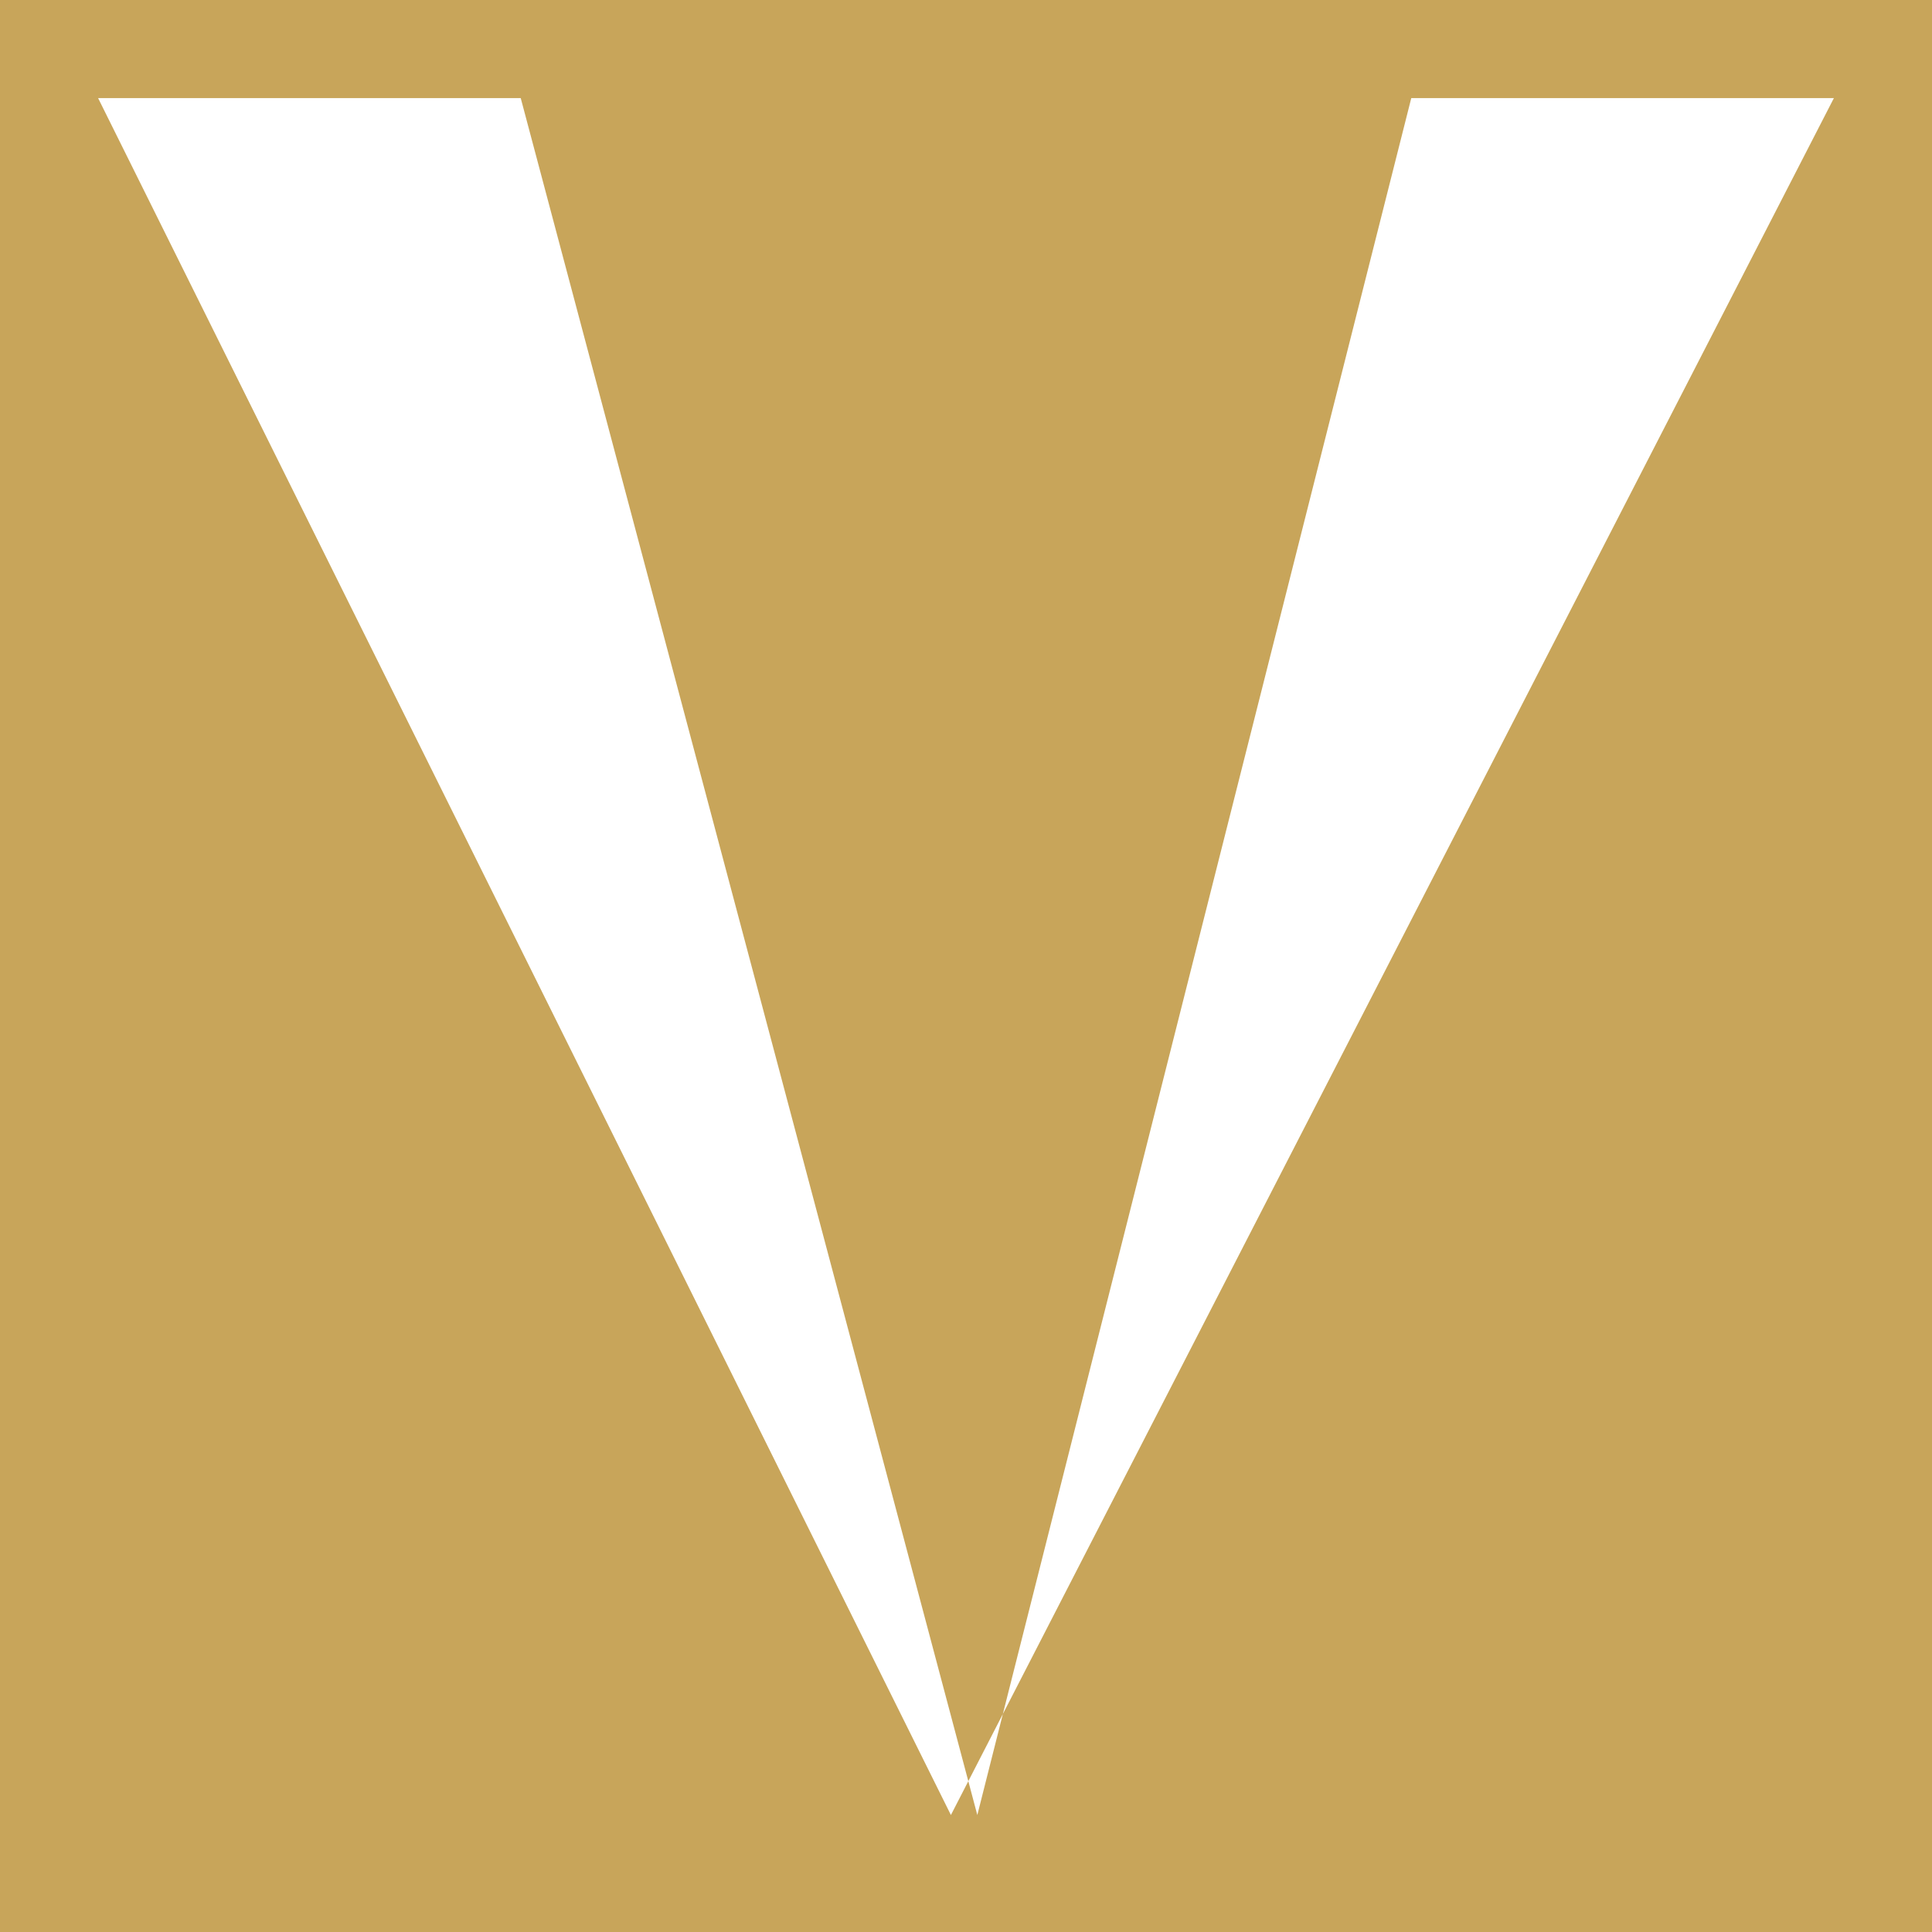
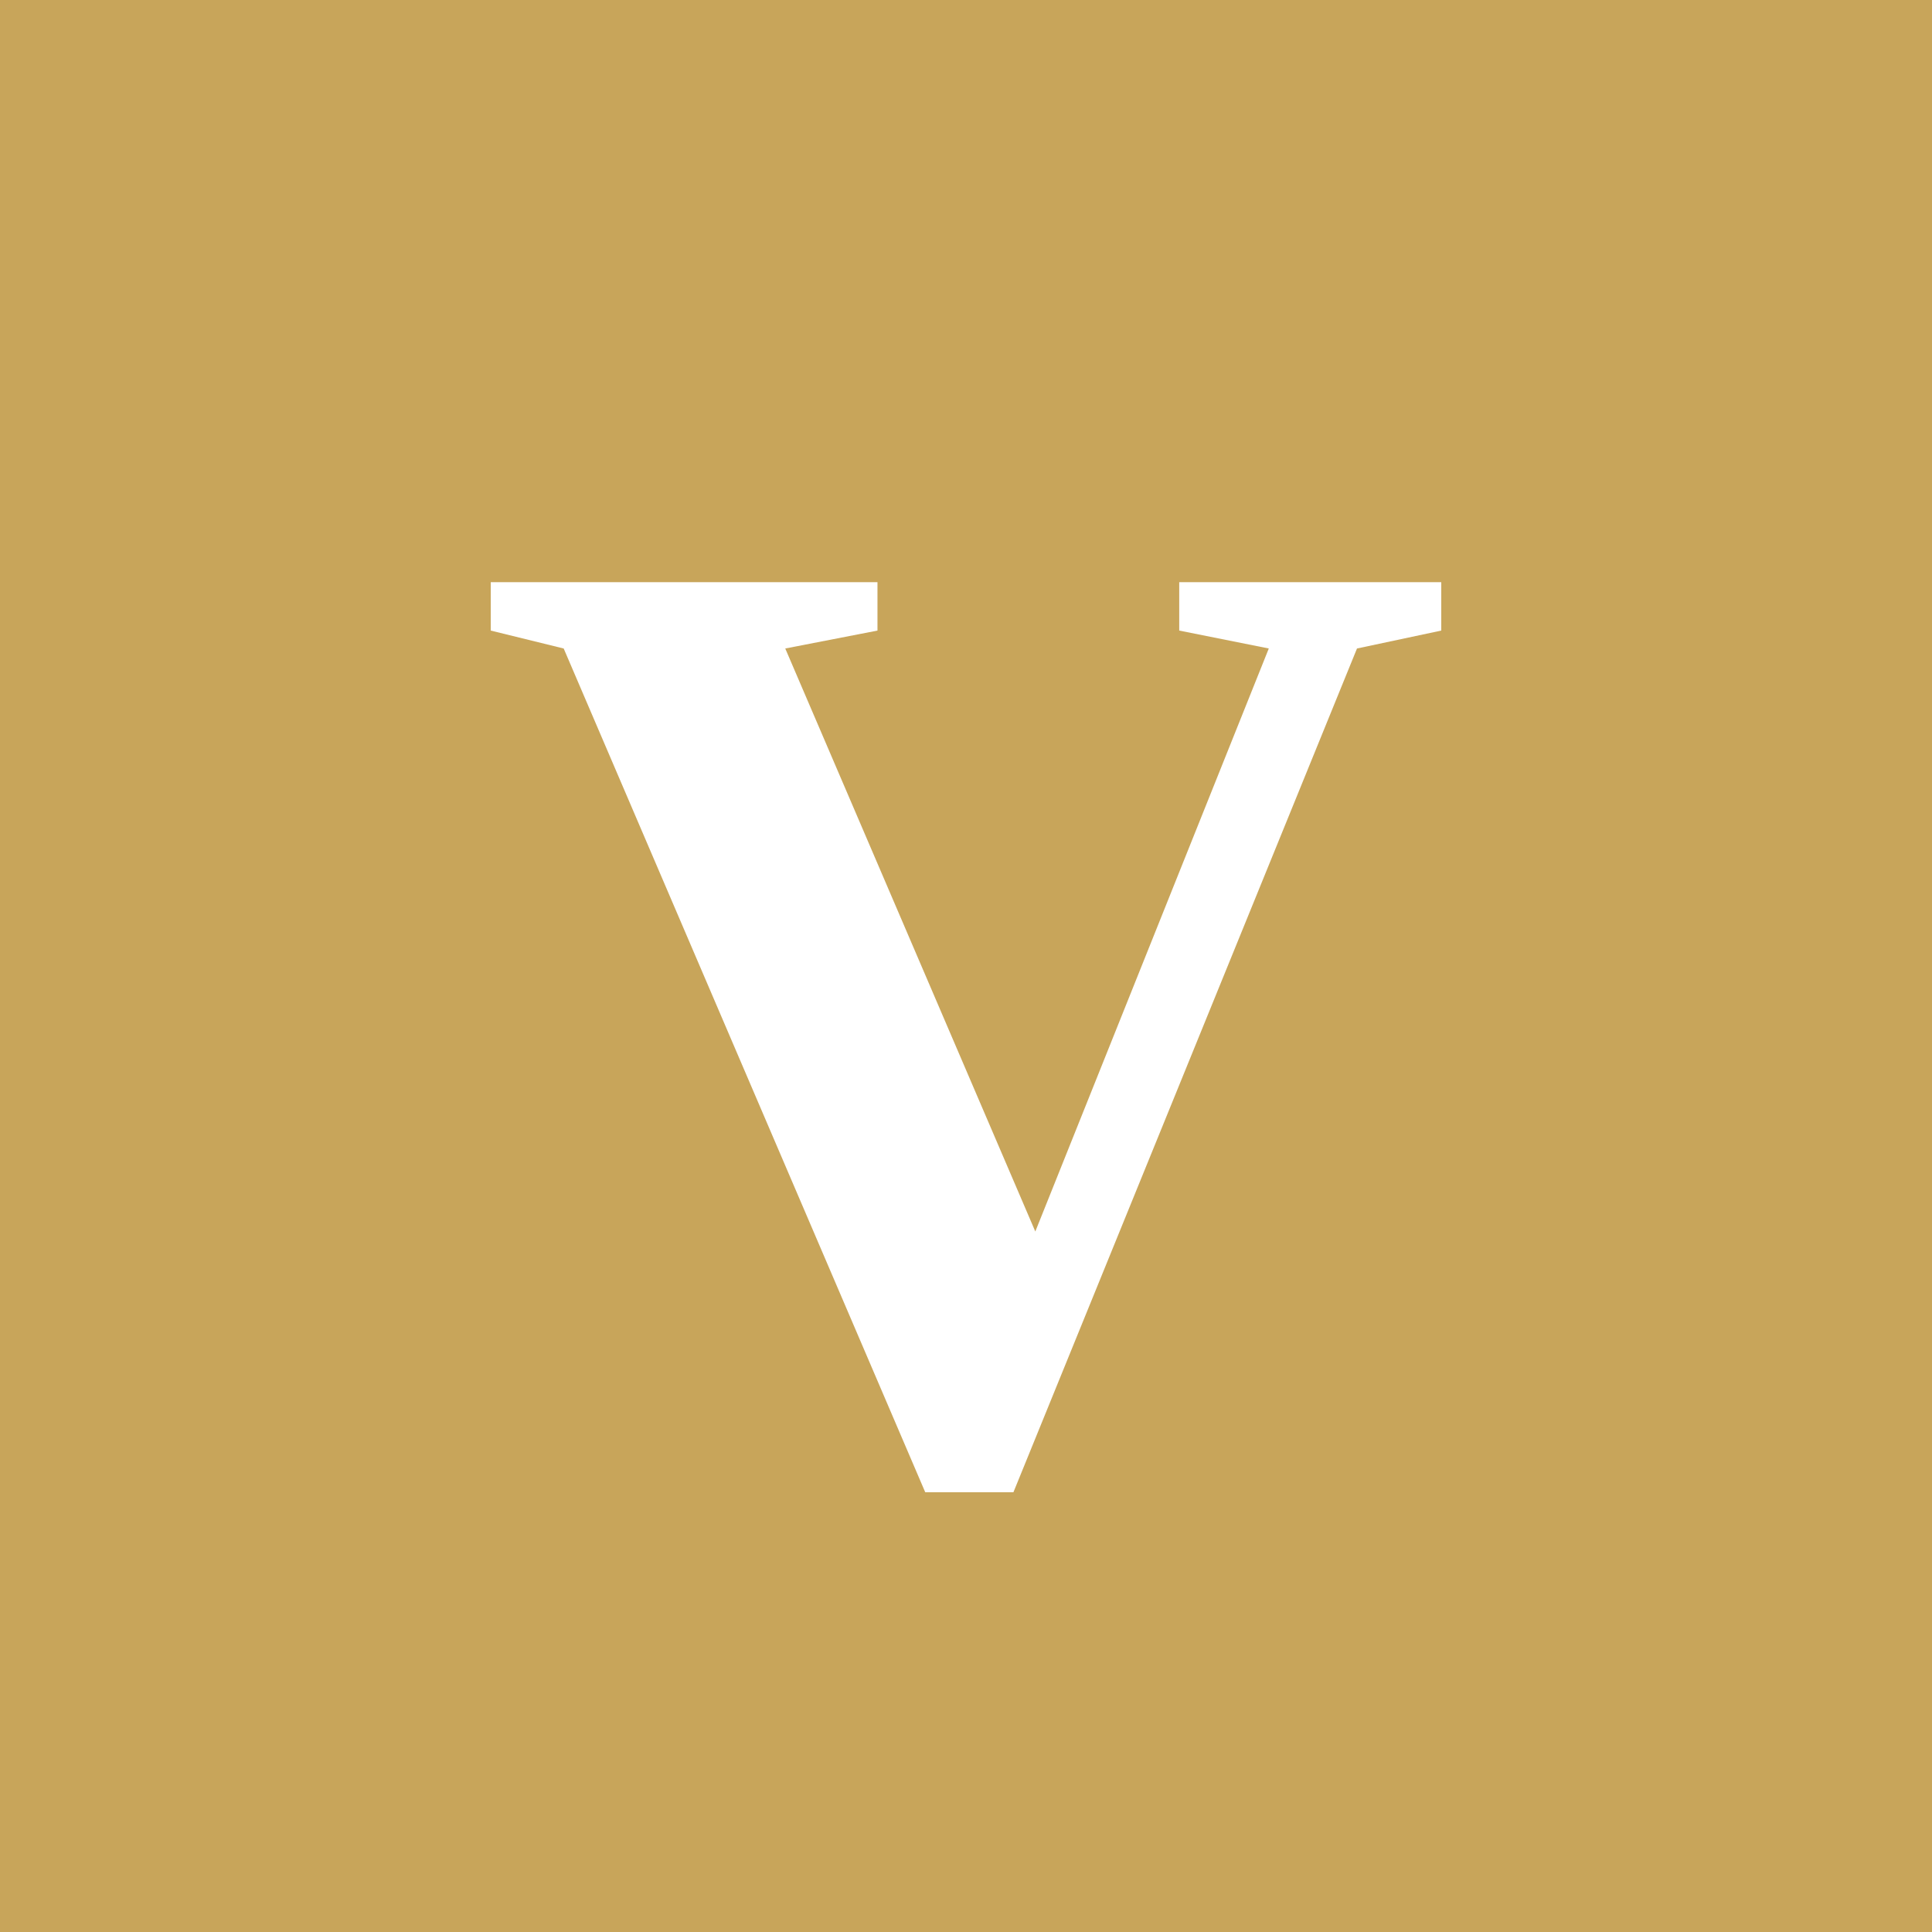
<svg xmlns="http://www.w3.org/2000/svg" viewBox="0 0 512 512" width="512" height="512">
  <rect width="512" height="512" fill="#C8A55A" />
-   <polygon points="26,26 138,26 259,481 374,26 486,26 252,481" fill="#FFFFFF" />
+   <text x="256" y="390" font-family="'Liberation Serif', 'Georgia', 'Times New Roman', serif" font-size="360" font-weight="bold" fill="#FFFFFF" text-anchor="middle">V</text>
</svg>
